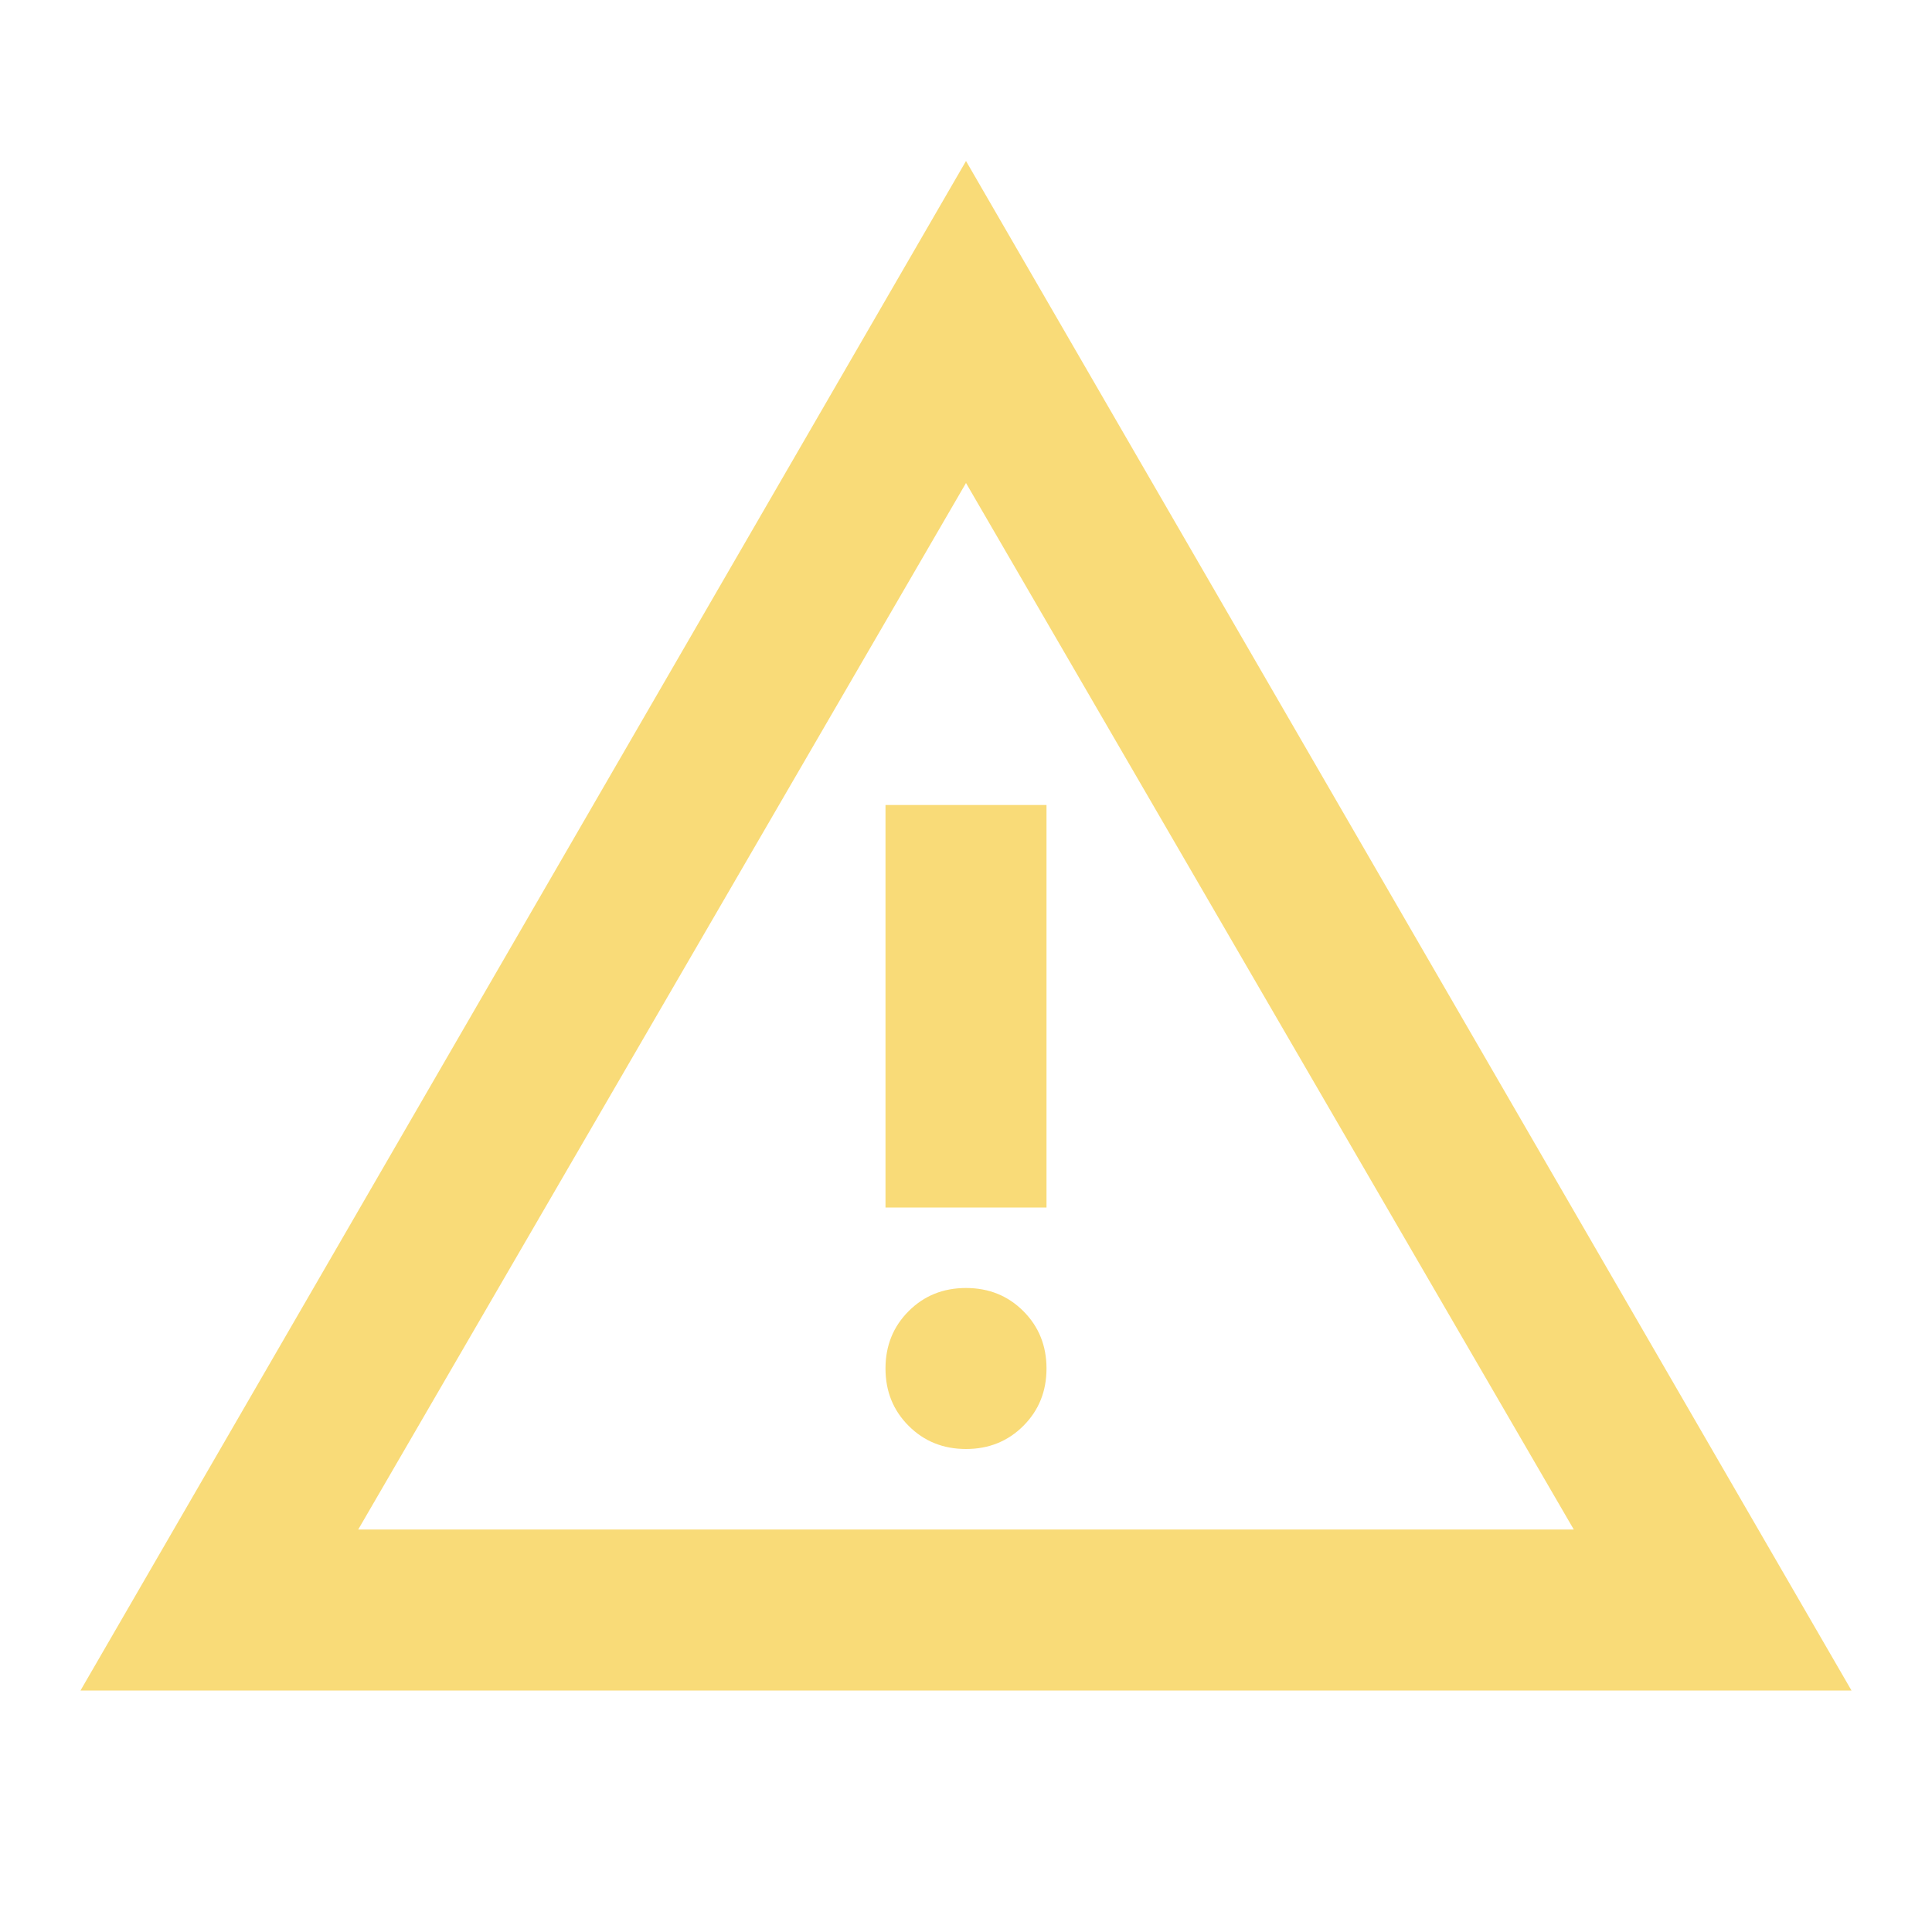
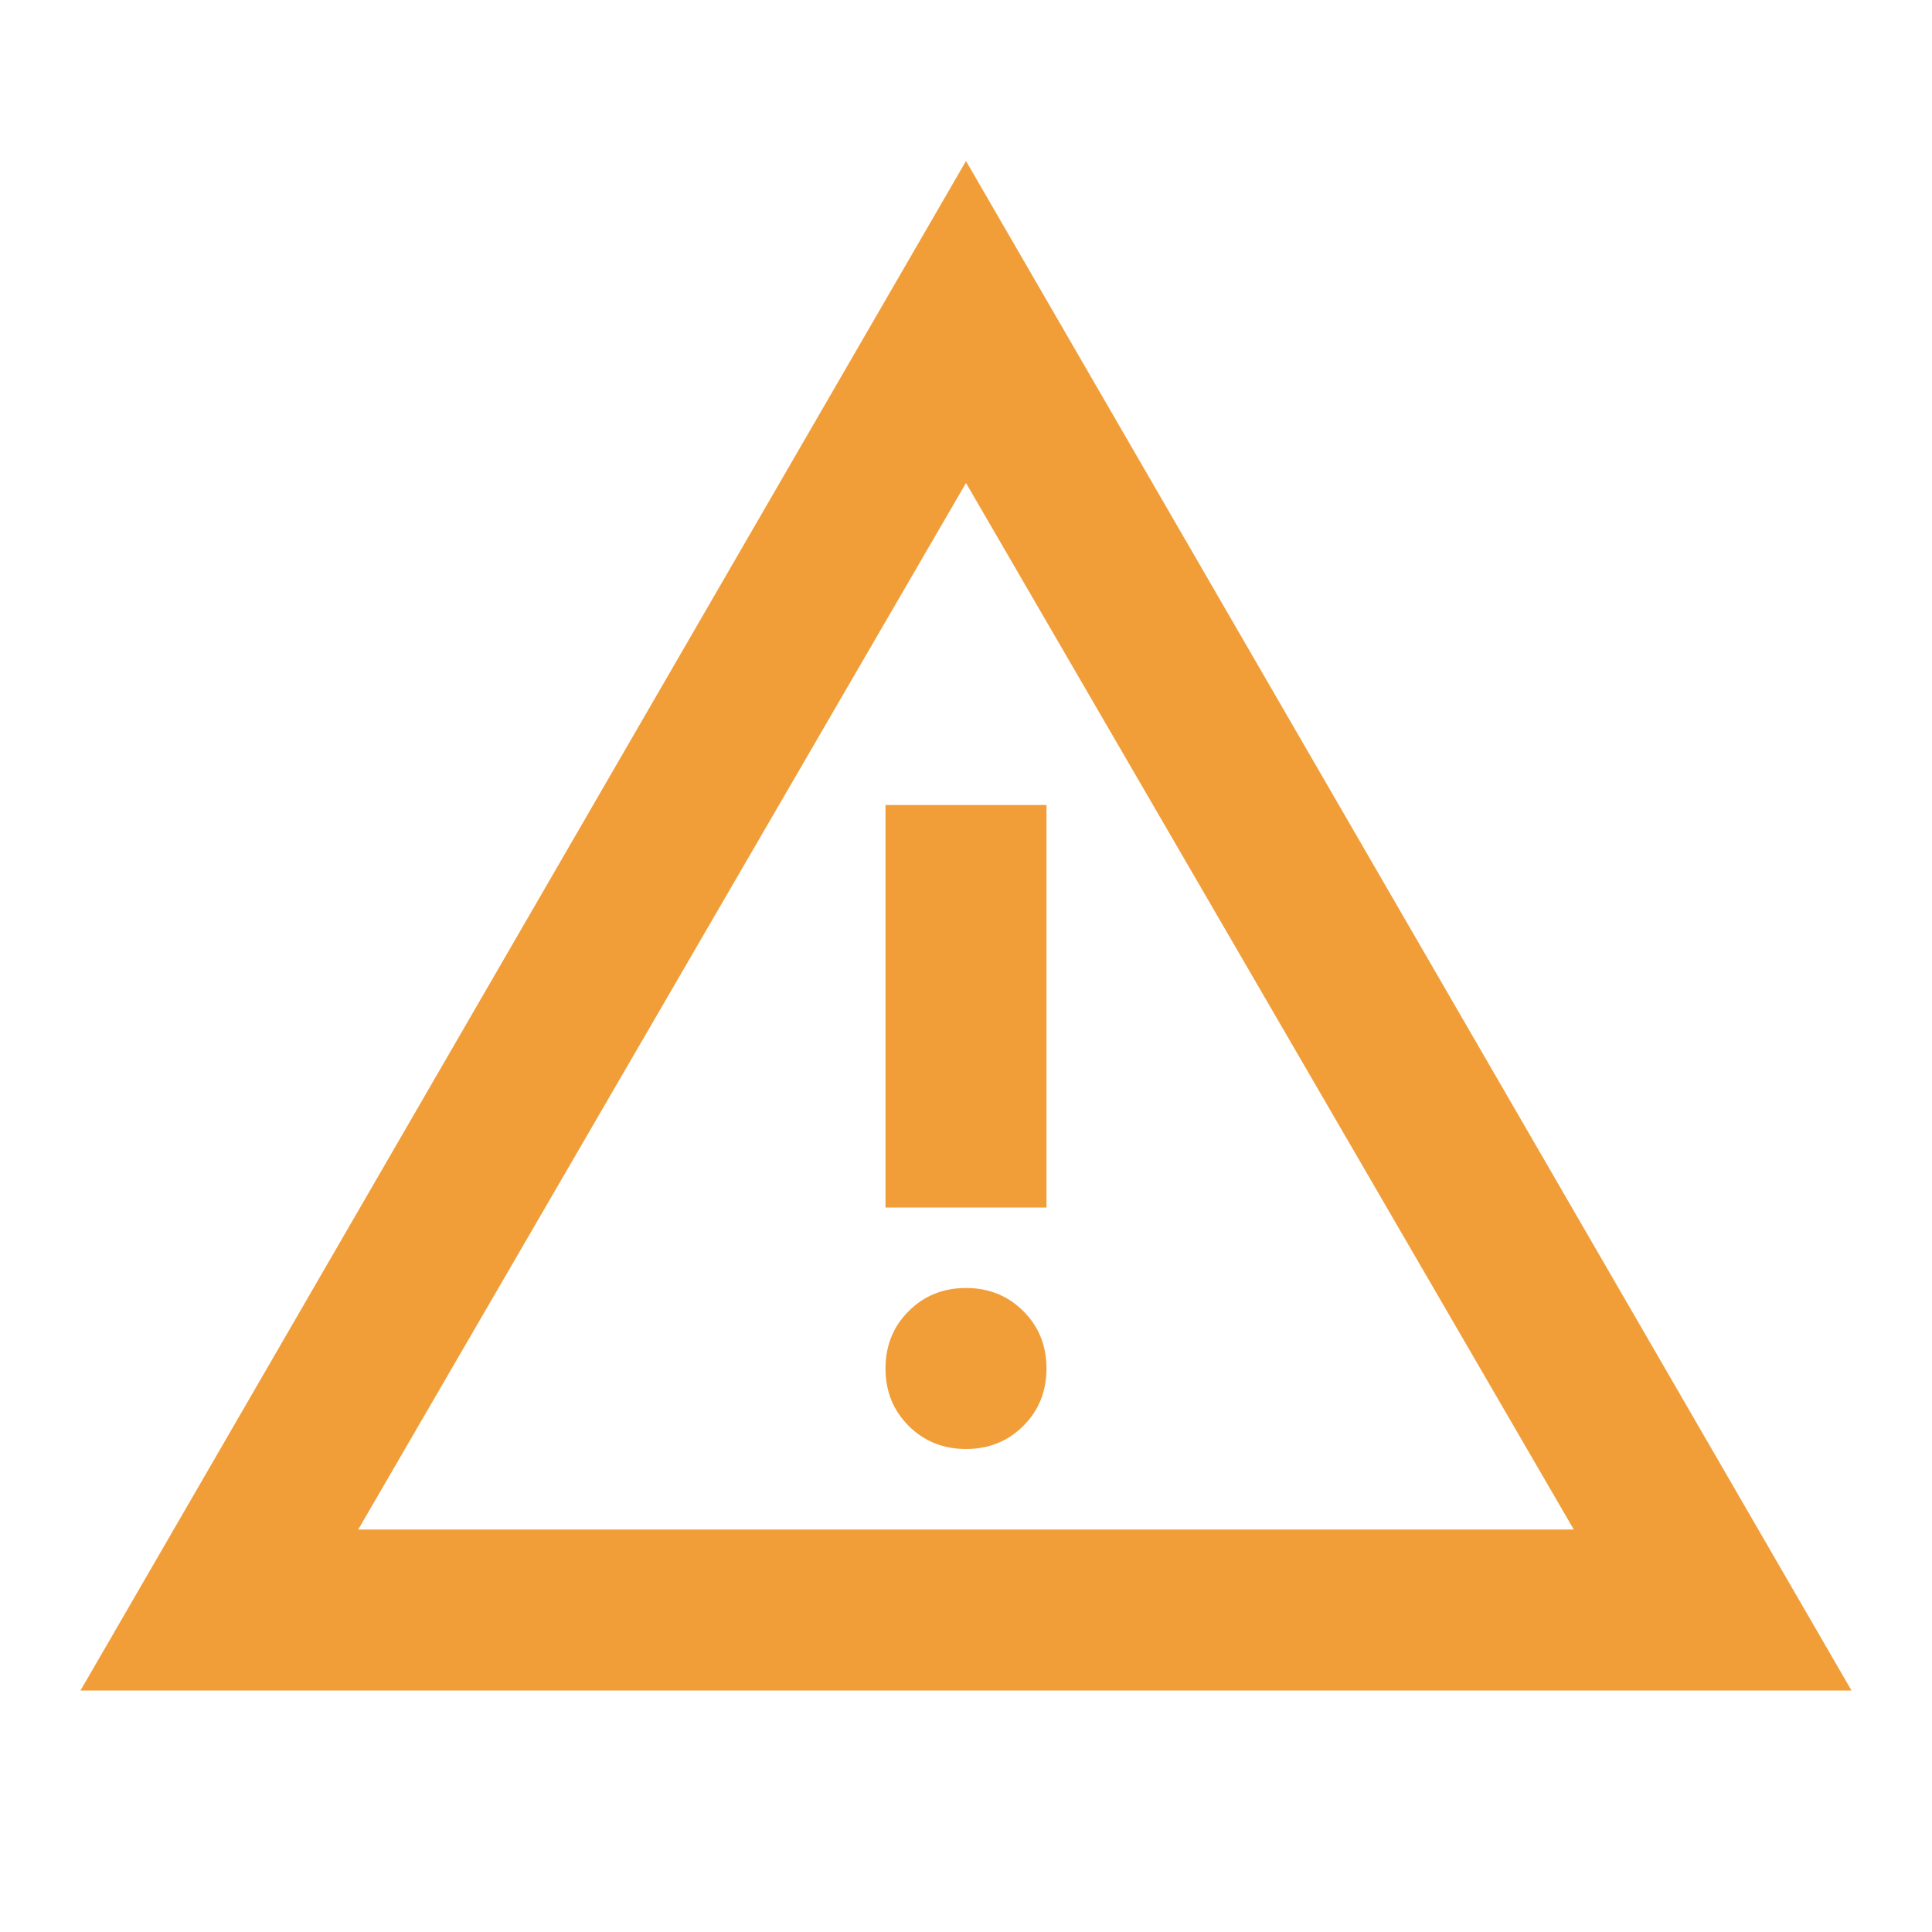
- <svg xmlns="http://www.w3.org/2000/svg" height="24px" viewBox="0 -960 960 960" width="24px" fill="#F9DB78">
+ <svg xmlns="http://www.w3.org/2000/svg" height="24px" viewBox="0 -960 960 960" width="24px" fill="#F19E39">
  <path d="m40-120 440-760 440 760H40Zm138-80h604L480-720 178-200Zm302-40q17 0 28.5-11.5T520-280q0-17-11.5-28.5T480-320q-17 0-28.5 11.5T440-280q0 17 11.5 28.5T480-240Zm-40-120h80v-200h-80v200Zm40-100Z" />
</svg>
